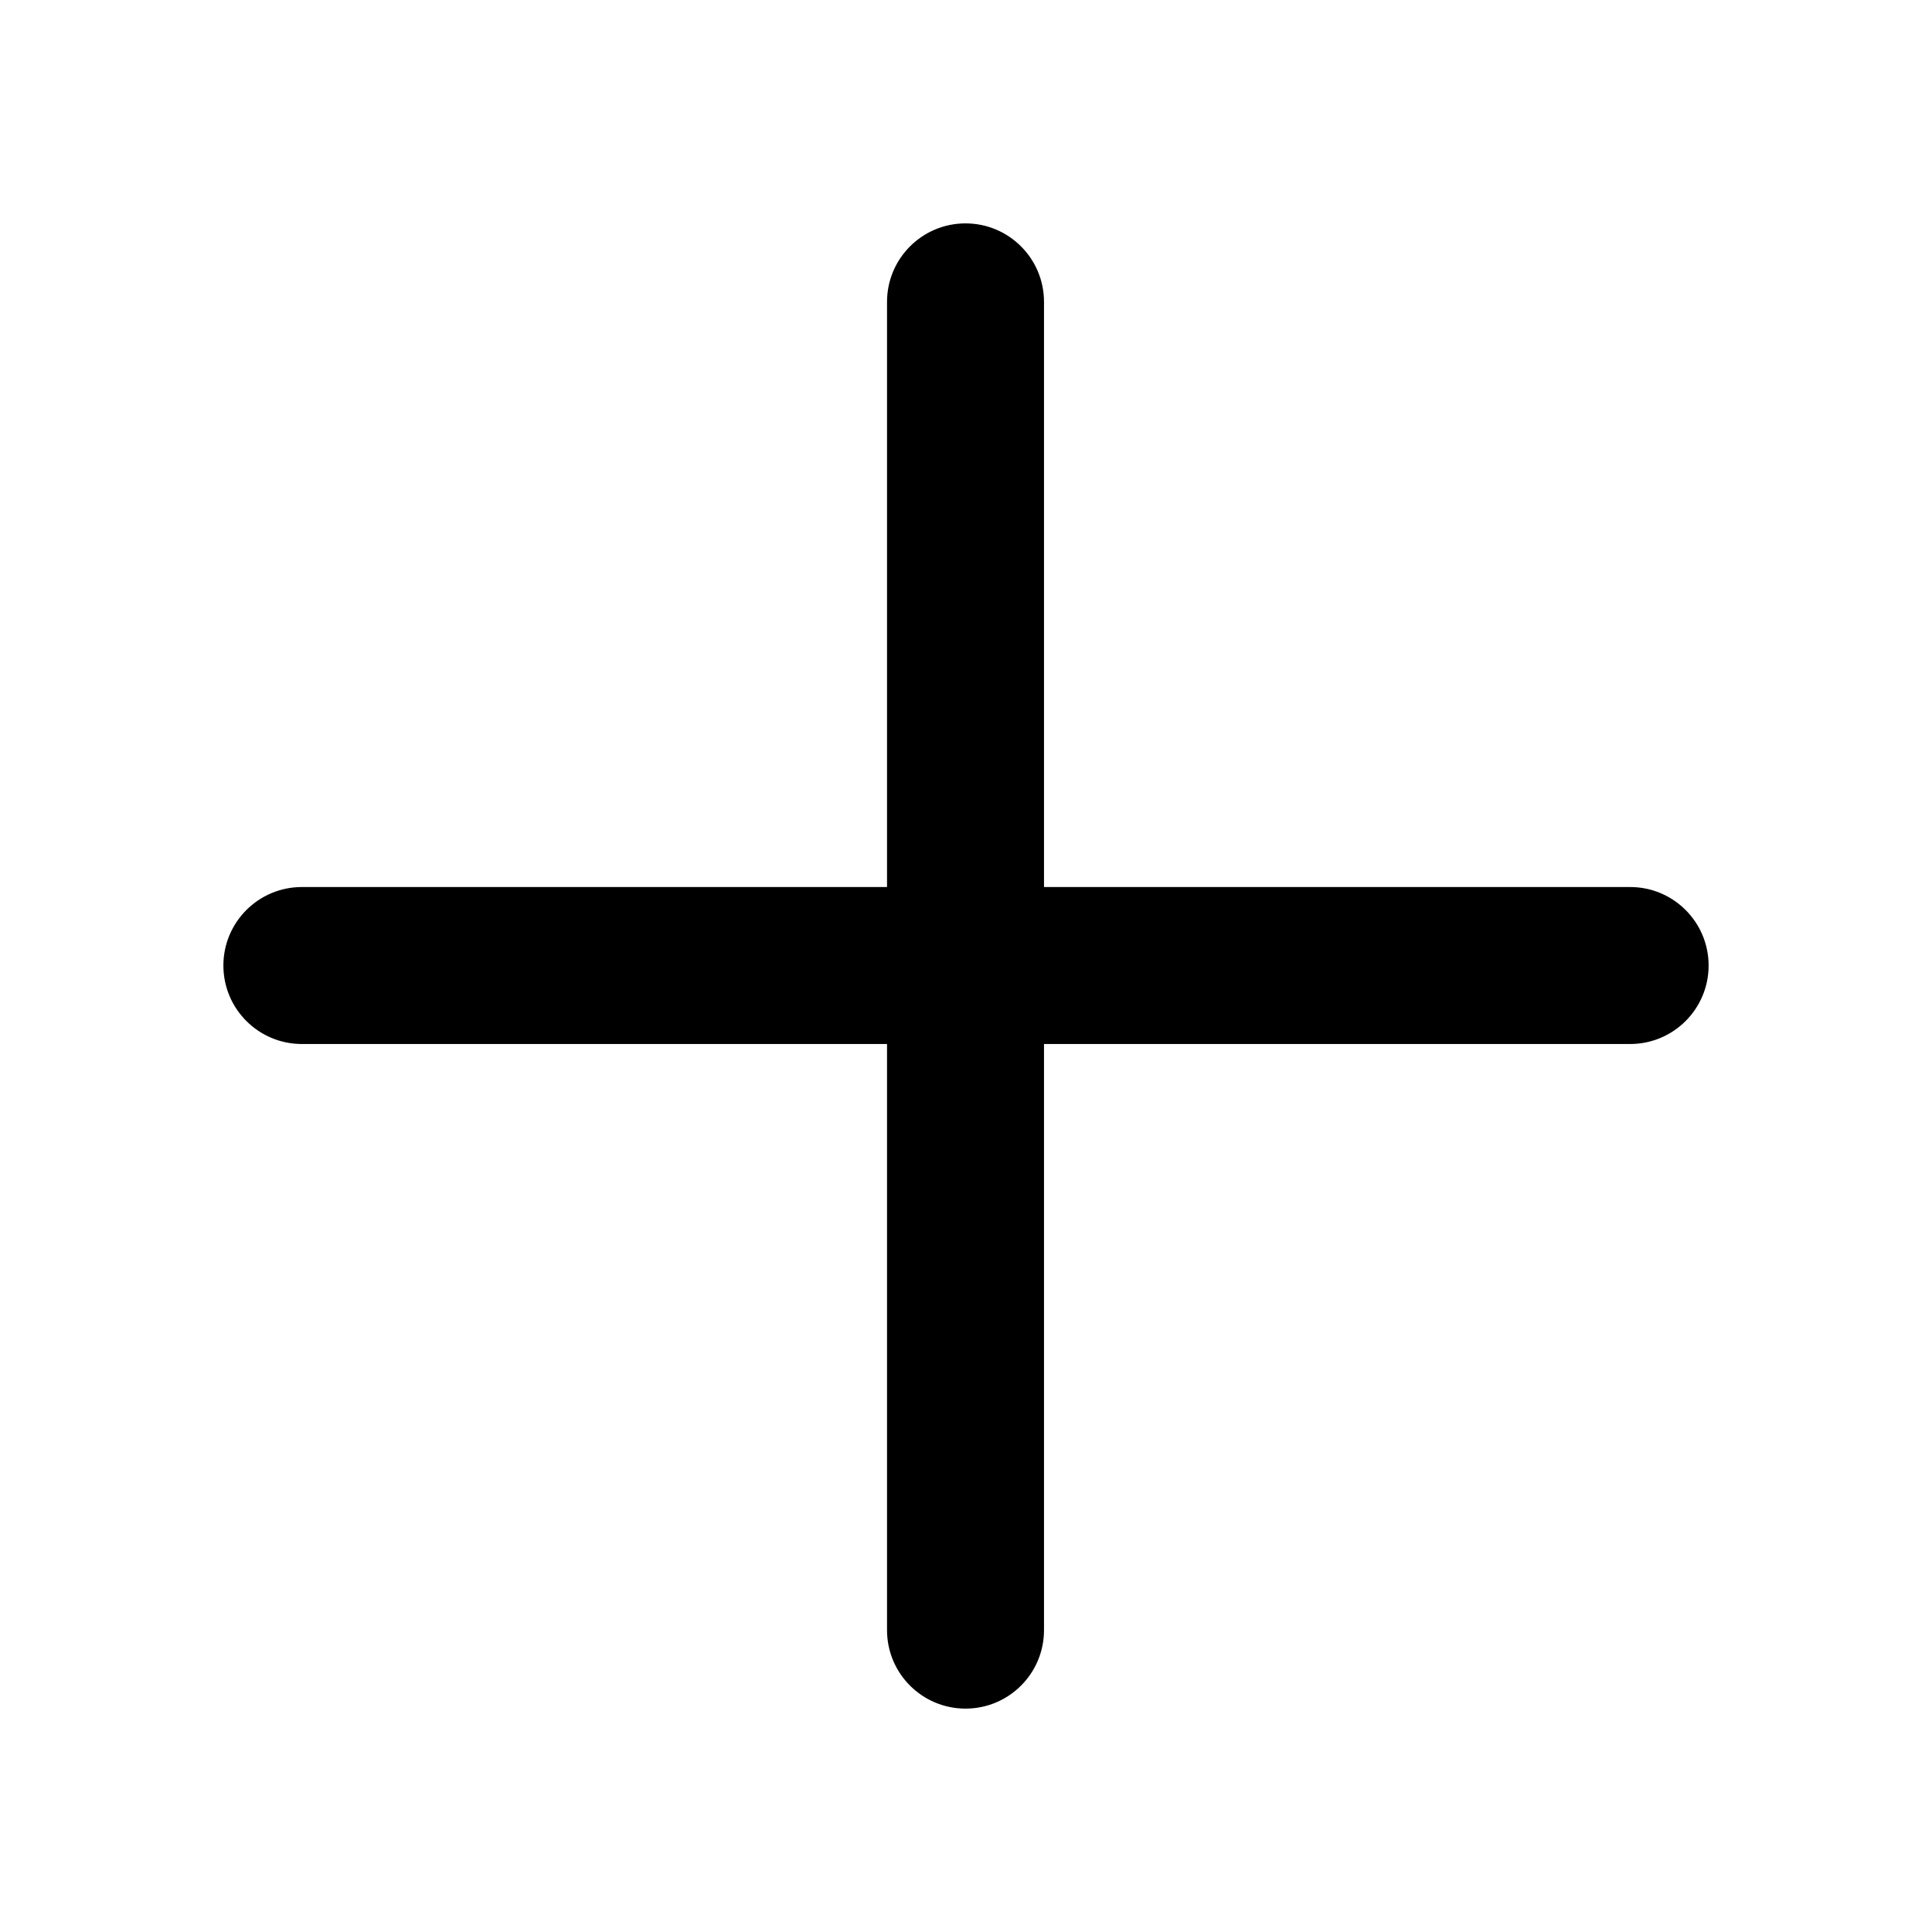
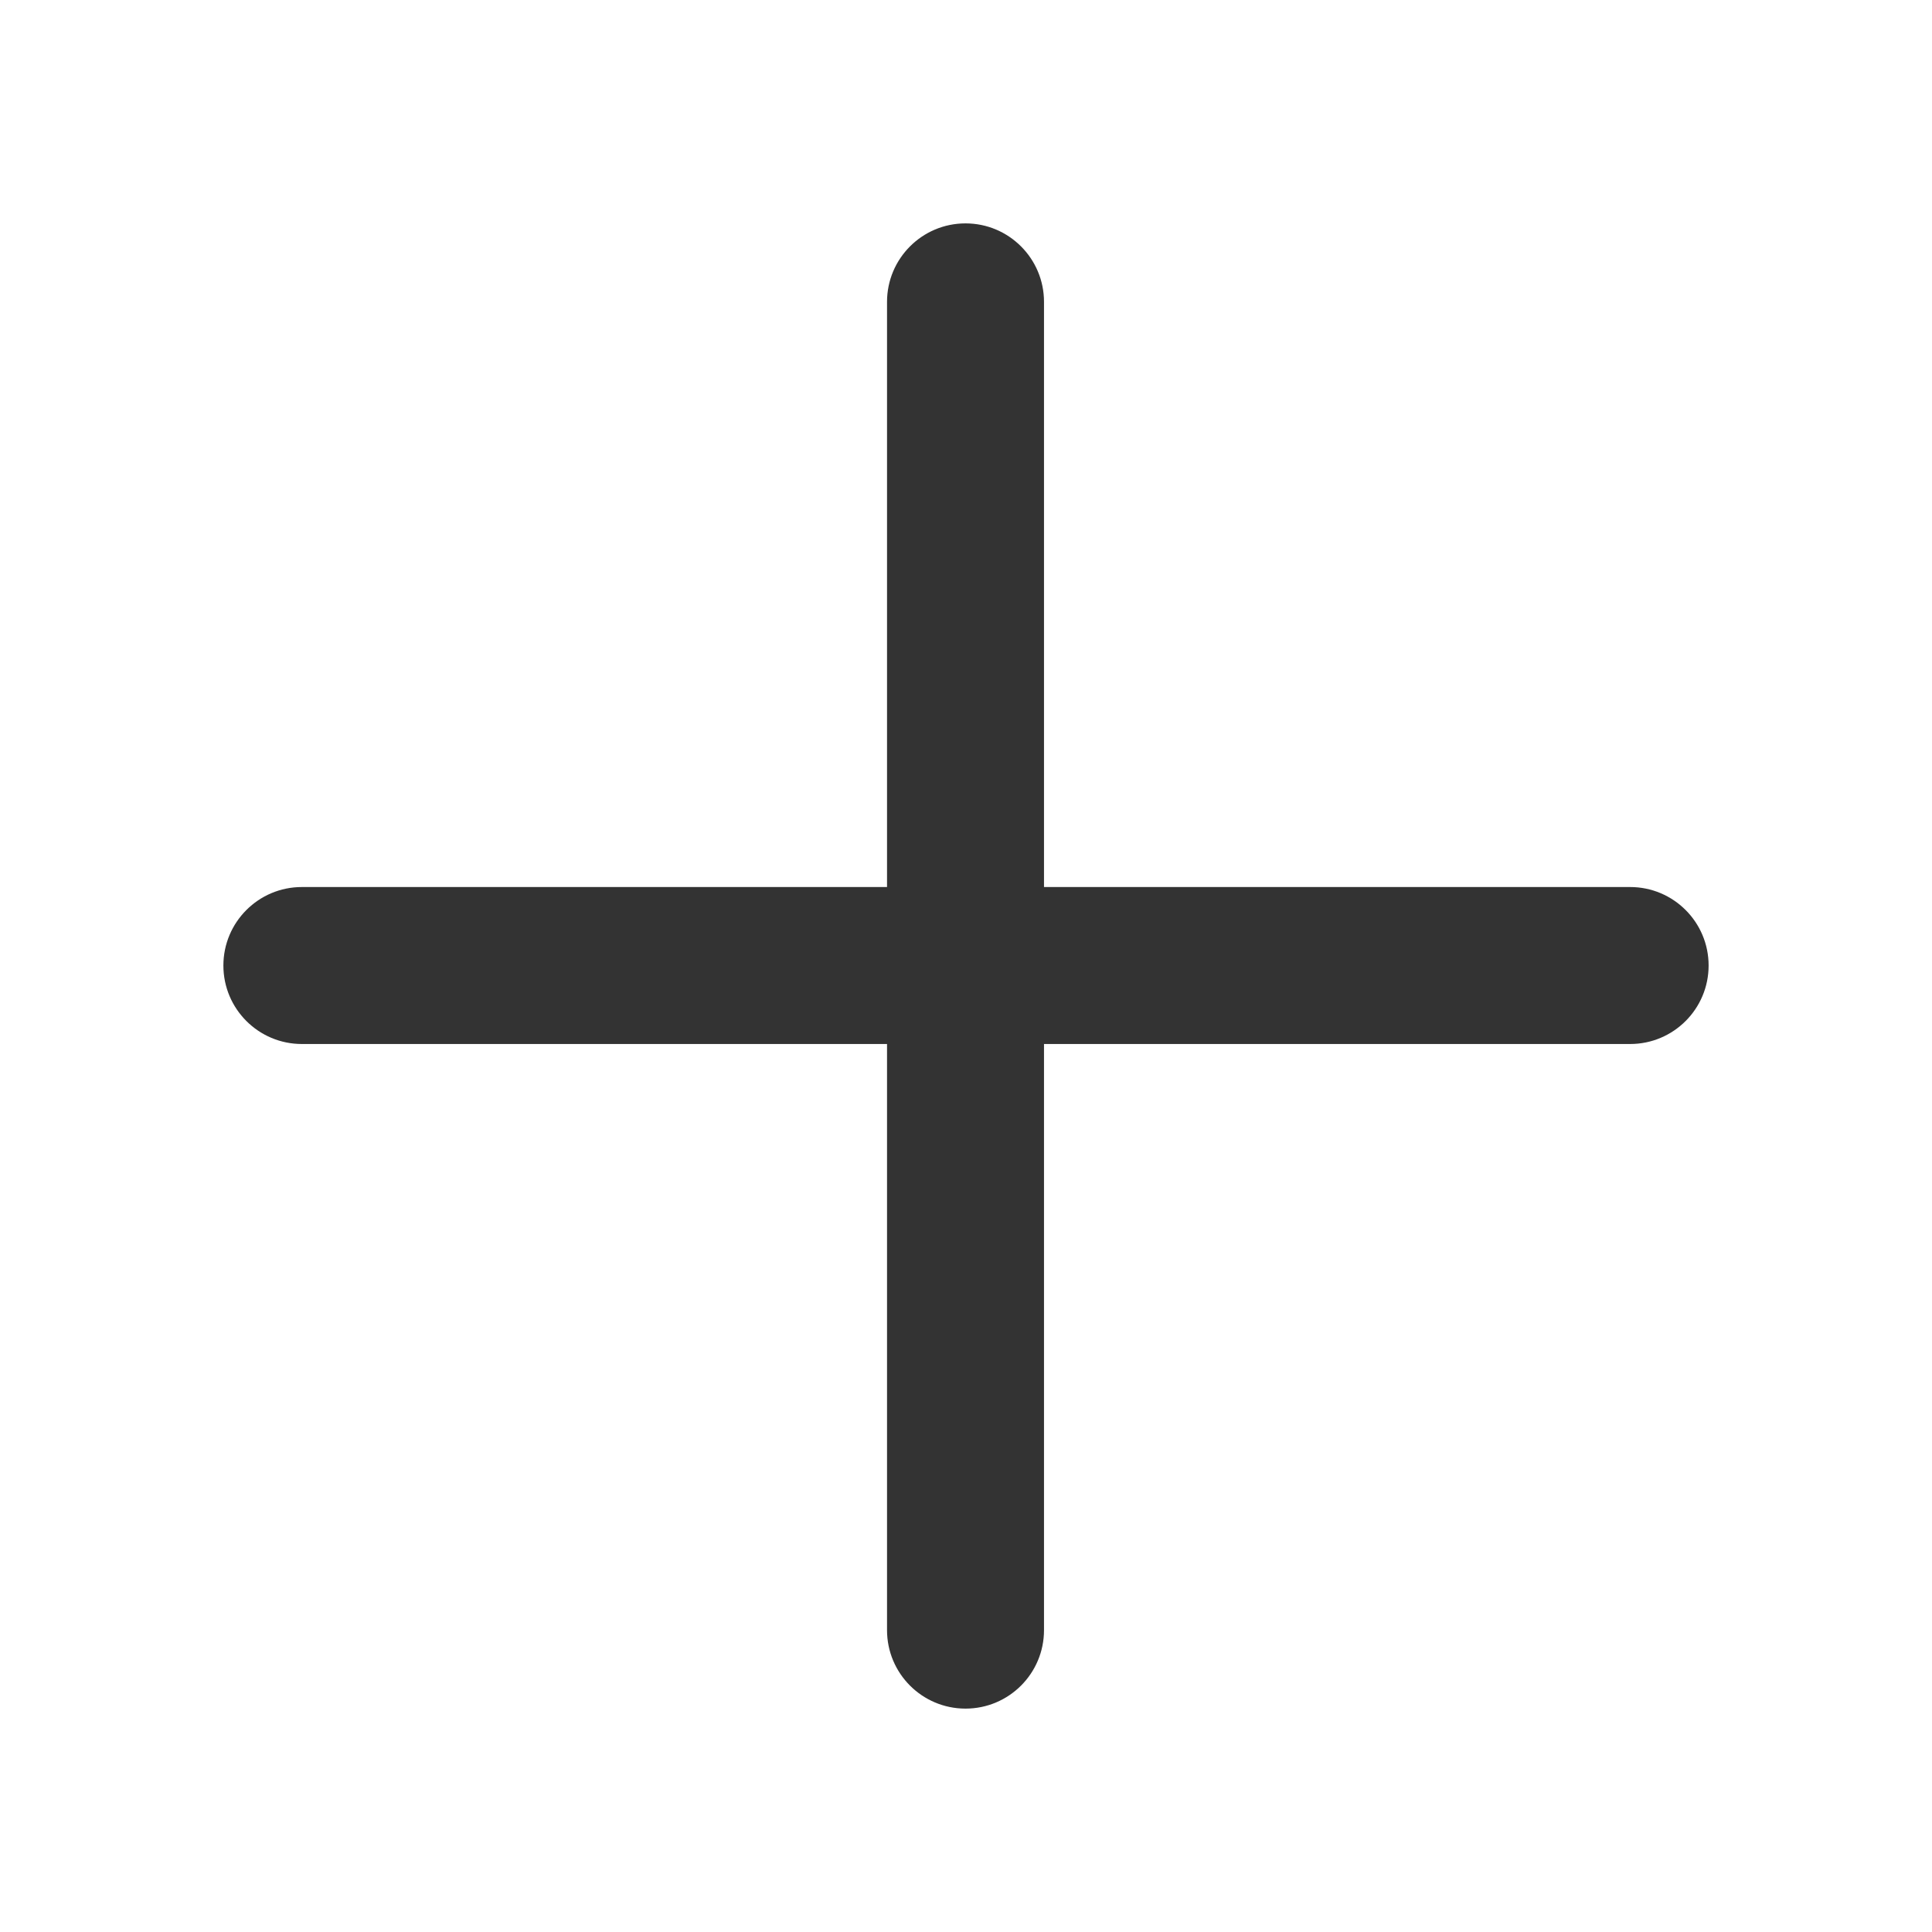
<svg xmlns="http://www.w3.org/2000/svg" width="16" height="16" viewBox="0 0 16 16" fill="none">
-   <path fill-rule="evenodd" clip-rule="evenodd" d="M7.996 1.85C8.355 1.85 8.646 2.141 8.646 2.5L8.646 7.346L13.5 7.346C13.859 7.346 14.15 7.637 14.15 7.996C14.15 8.355 13.859 8.646 13.5 8.646L8.646 8.646L8.646 13.5C8.646 13.859 8.355 14.15 7.996 14.15C7.637 14.15 7.346 13.859 7.346 13.5V8.646L2.5 8.646C2.141 8.646 1.85 8.355 1.85 7.996C1.85 7.637 2.141 7.346 2.5 7.346L7.346 7.346V2.5C7.346 2.141 7.637 1.85 7.996 1.85Z" fill="black" />
+   <path fill-rule="evenodd" clip-rule="evenodd" d="M7.996 1.85C8.355 1.85 8.646 2.141 8.646 2.5L8.646 7.346L13.5 7.346C13.859 7.346 14.15 7.637 14.15 7.996C14.15 8.355 13.859 8.646 13.5 8.646L8.646 8.646L8.646 13.5C8.646 13.859 8.355 14.15 7.996 14.15C7.637 14.15 7.346 13.859 7.346 13.5V8.646L2.5 8.646C2.141 8.646 1.85 8.355 1.85 7.996C1.85 7.637 2.141 7.346 2.5 7.346L7.346 7.346V2.5C7.346 2.141 7.637 1.85 7.996 1.85Z" fill="#333333" />
</svg>
